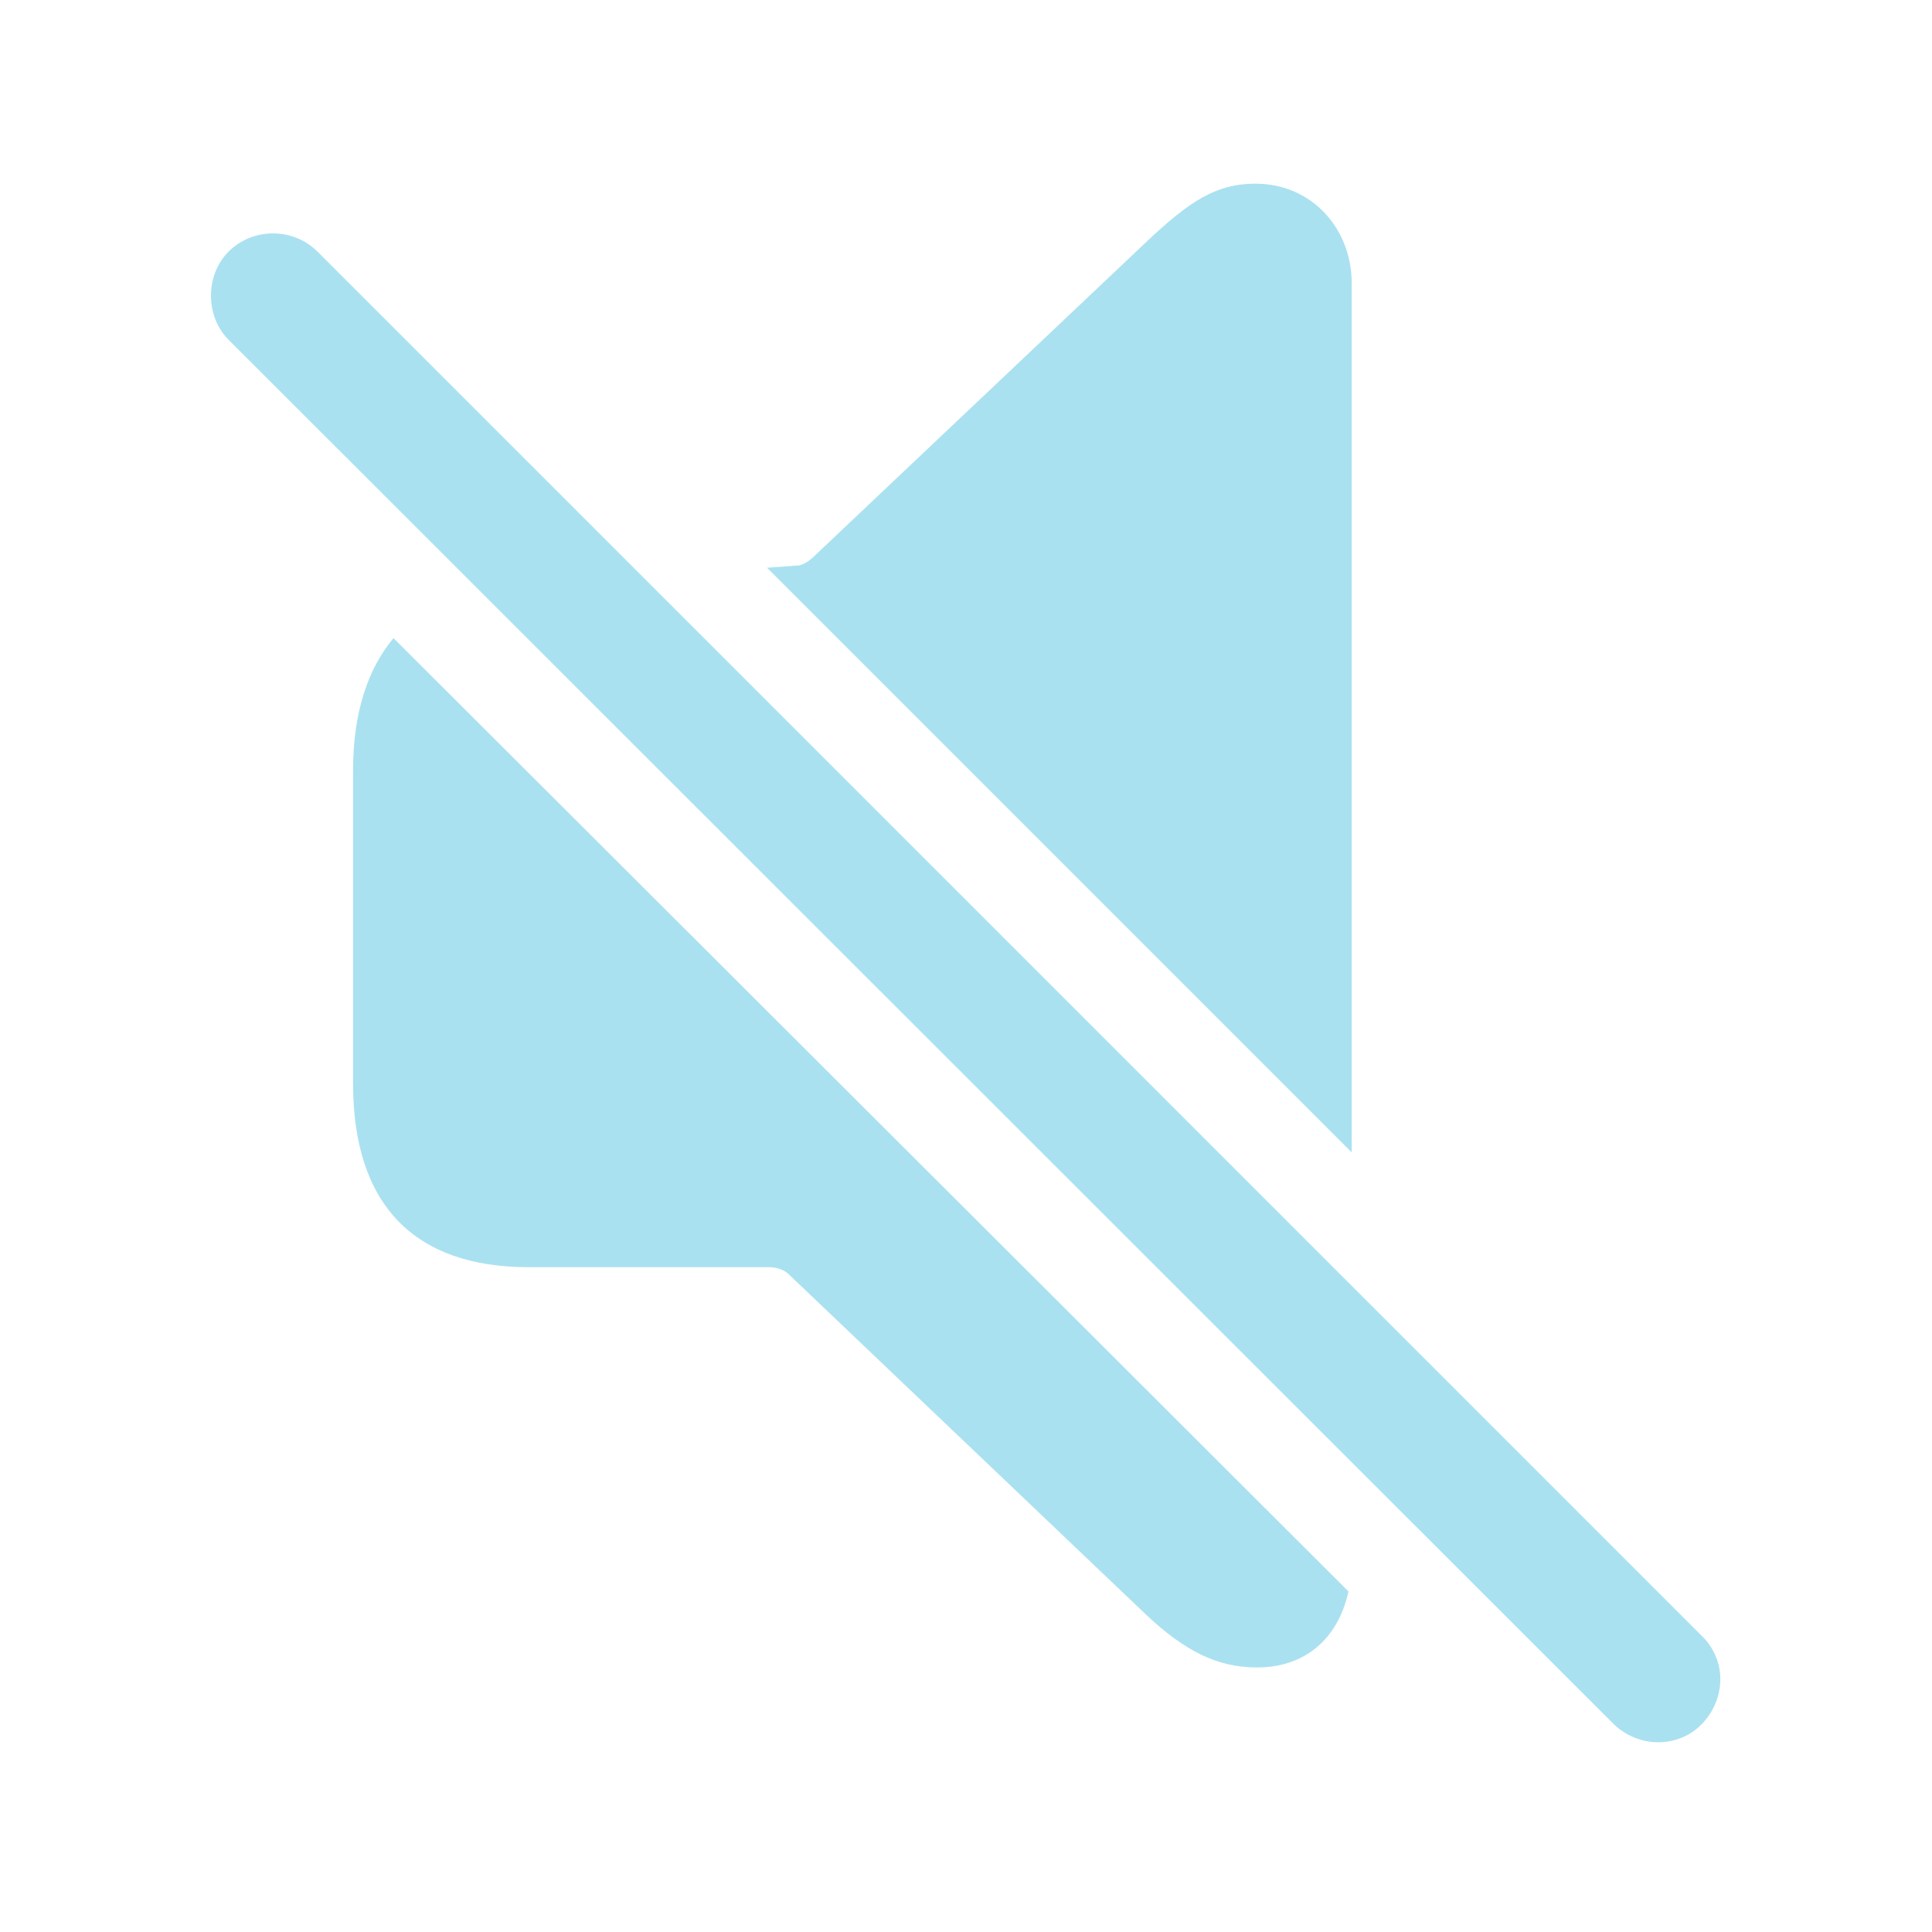
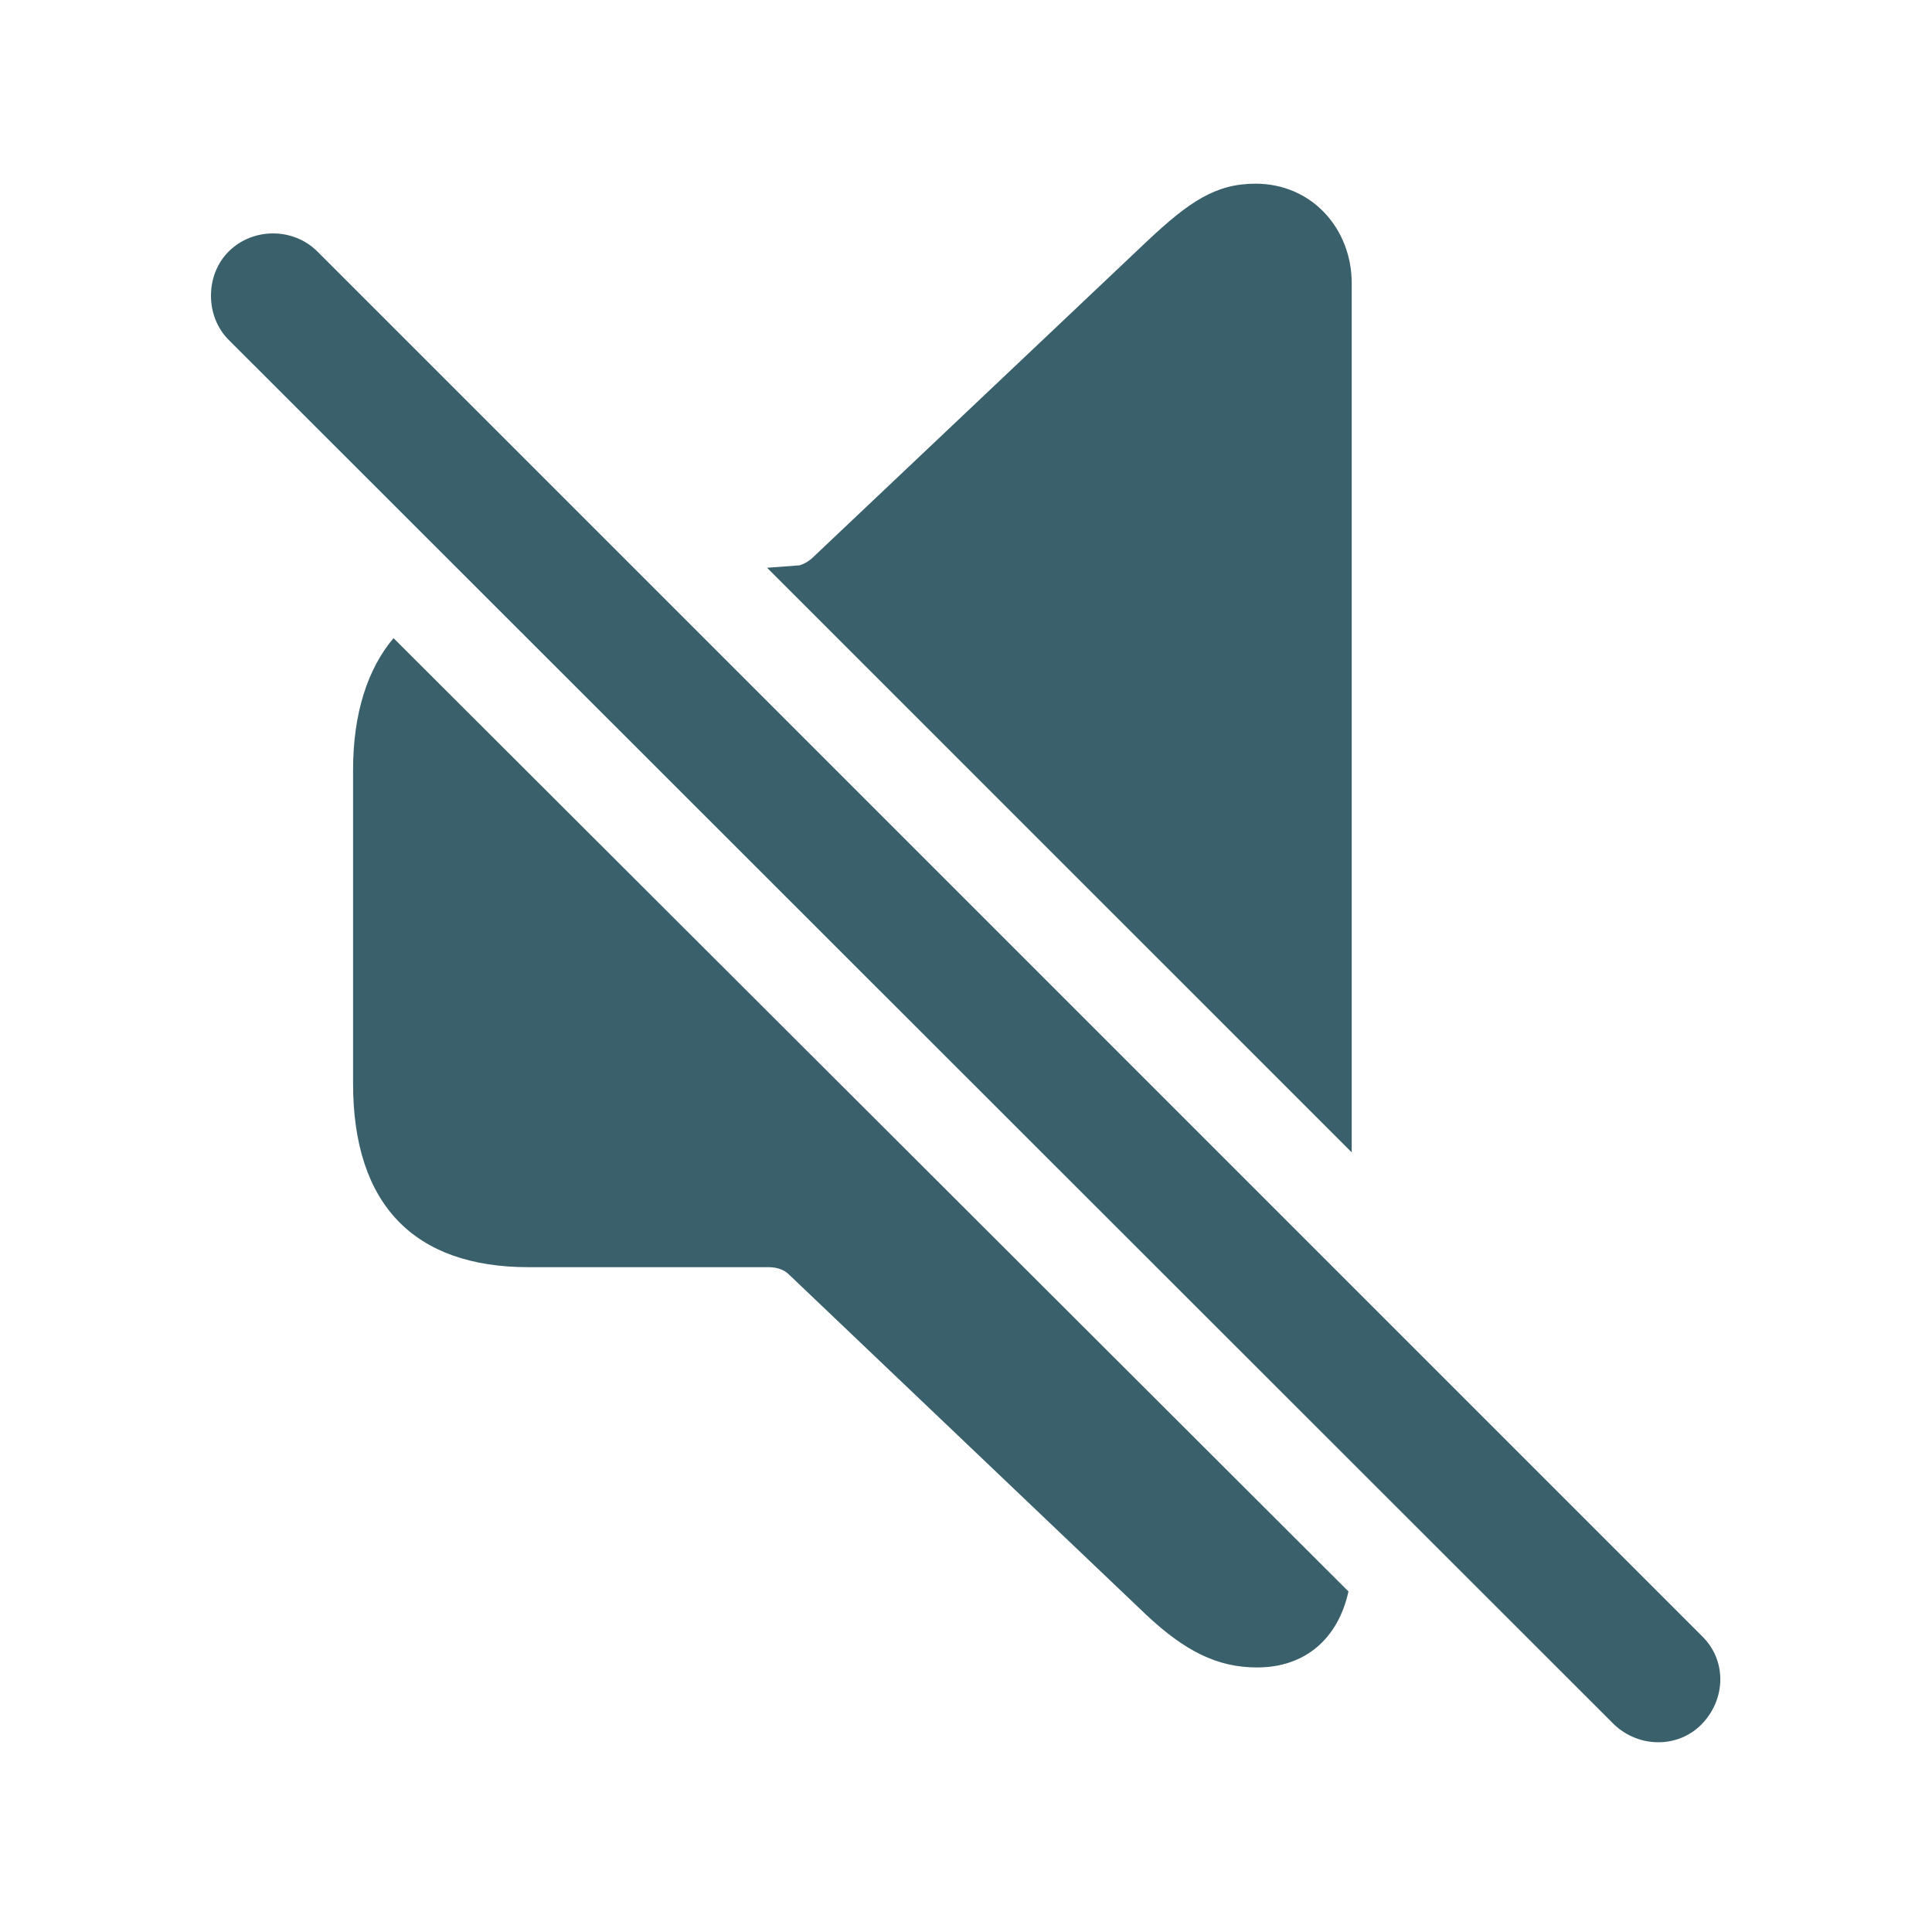
- <svg fill="#AAE1F0" width="120px" height="120px" viewBox="0 0 56 56">
+ <svg fill="#3A616B" width="120px" height="120px" viewBox="0 0 56 56">
  <path d="M 39.18 33.402 L 39.18 8.207 C 39.18 6.637 38.031 5.324 36.391 5.324 C 35.242 5.324 34.469 5.84 33.227 7.012 L 23.617 16.105 C 23.477 16.246 23.336 16.34 23.172 16.387 L 22.234 16.457 Z M 46.773 49.973 C 47.5 50.676 48.648 50.676 49.328 49.973 C 50.031 49.246 50.055 48.121 49.328 47.418 L 9.203 7.293 C 8.5 6.59 7.328 6.59 6.625 7.293 C 5.945 7.973 5.945 9.168 6.625 9.848 Z M 36.437 48.332 C 37.82 48.332 38.781 47.512 39.086 46.129 L 11.406 18.496 C 10.656 19.387 10.234 20.676 10.234 22.316 L 10.234 31.41 C 10.234 34.926 12.015 36.73 15.32 36.73 L 22.281 36.73 C 22.515 36.73 22.727 36.801 22.867 36.941 L 33.227 46.809 C 34.352 47.863 35.289 48.332 36.437 48.332 Z" />
</svg>
